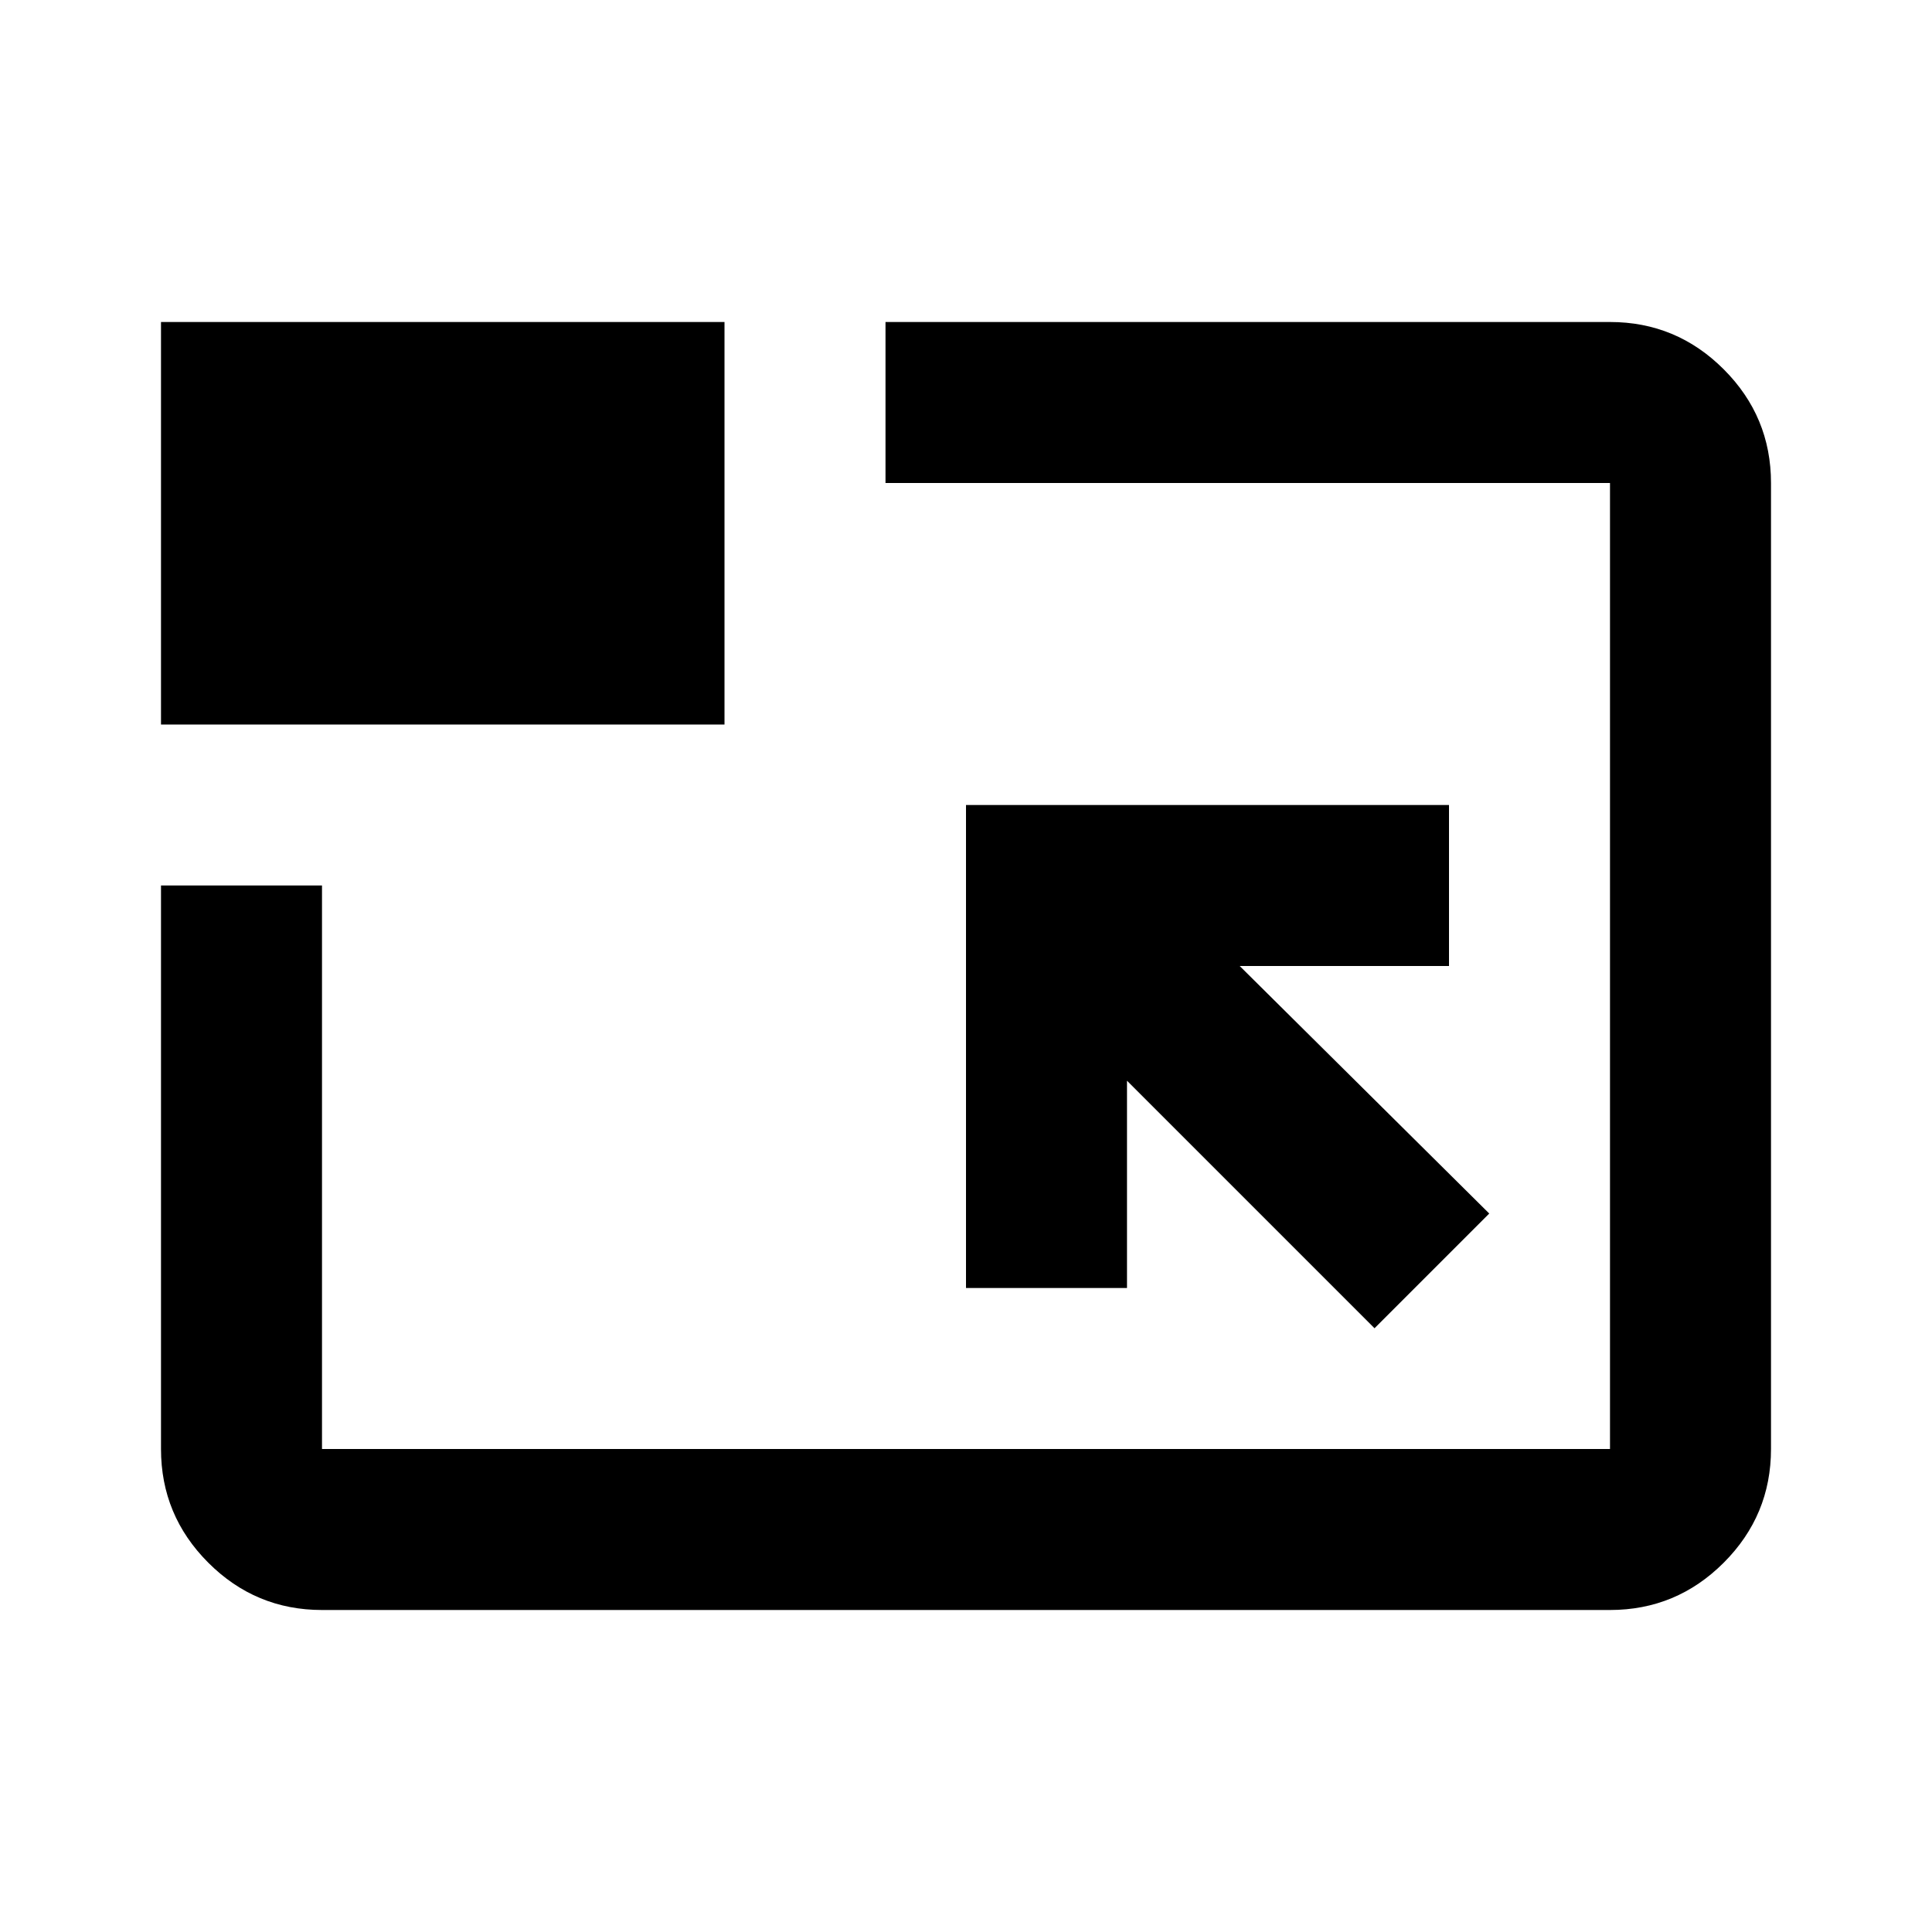
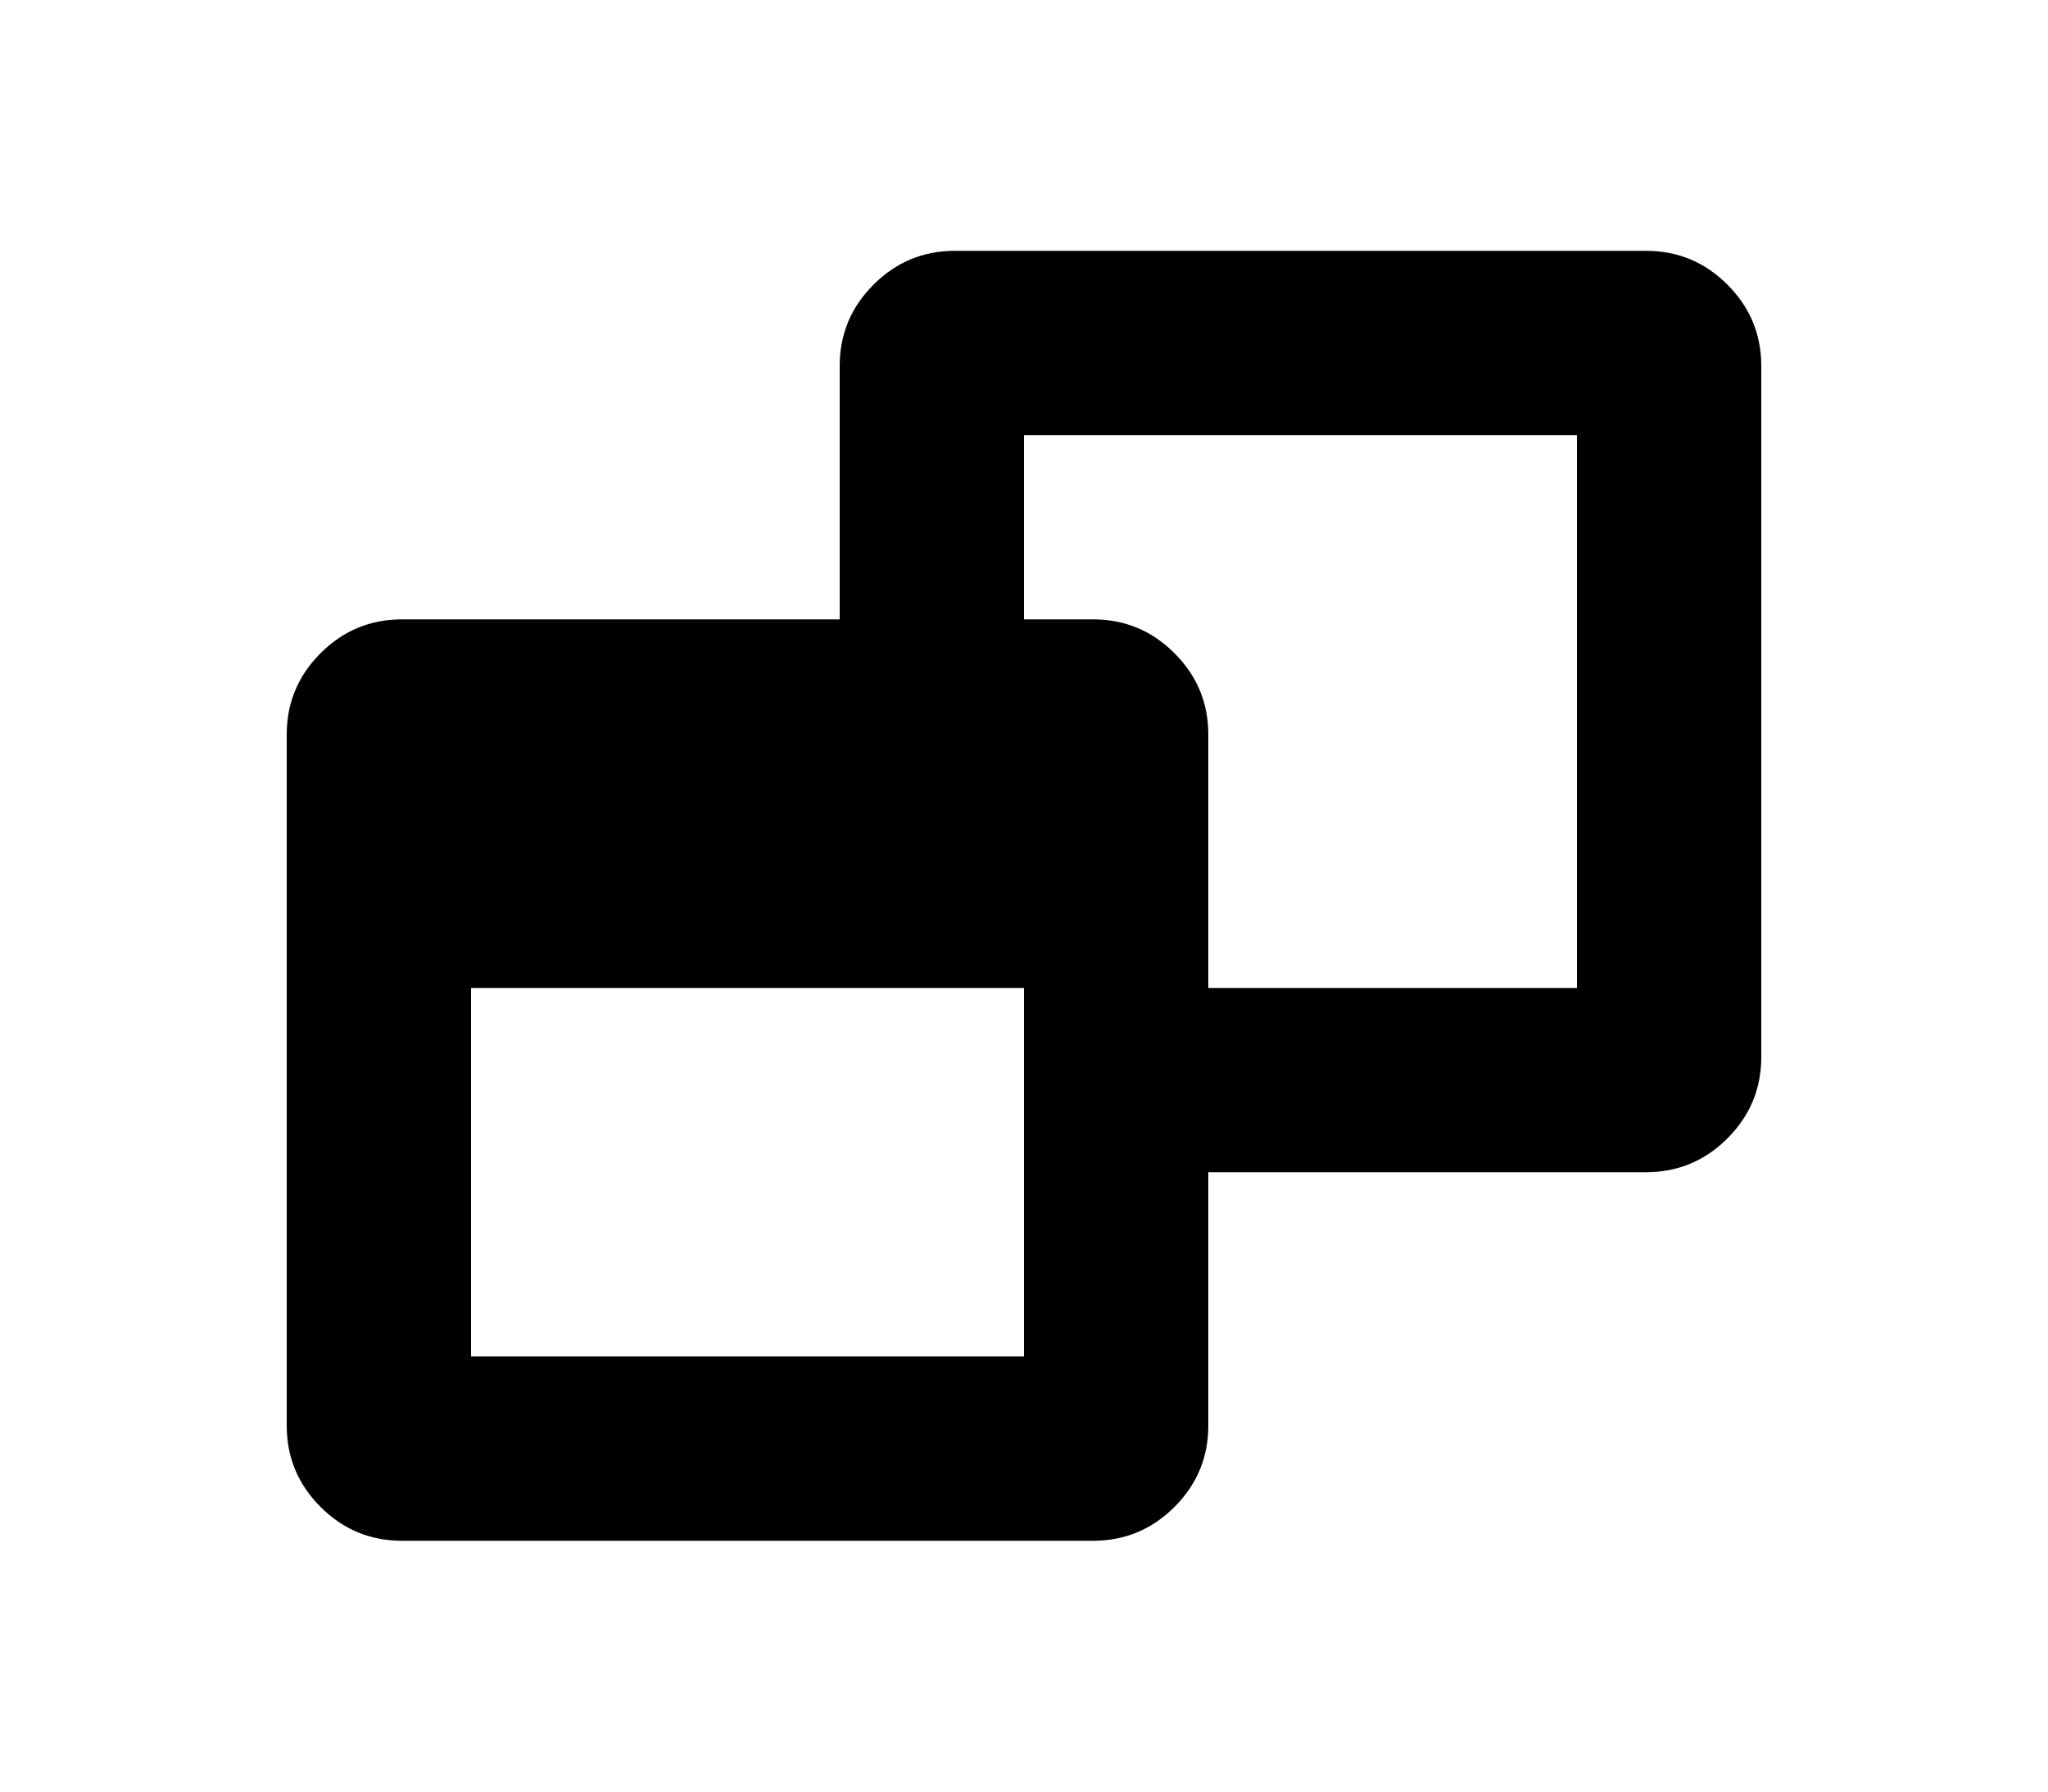
- <svg xmlns="http://www.w3.org/2000/svg" height="24" viewBox="0 -960 960 960" width="24">
-   <path d="M160-160q-33 0-56.5-23.5T80-240v-280h80v280h640v-480H440v-80h360q33 0 56.5 23.5T880-720v480q0 33-23.5 56.5T800-160H160Zm523-140 57-57-124-123h104v-80H480v240h80v-103l123 123ZM80-600v-200h280v200H80Zm400 120Z" />
+ <svg xmlns="http://www.w3.org/2000/svg" viewBox="-398.22 -348.44 2844.44 2488.89">
+   <path transform="matrix(1 0 0 -1 0 1536)" d="M256 0H1024V512H256ZM1280 512H1792V1280H1024V1024H1120Q1186 1024 1233.0 977.0Q1280 930 1280 864ZM2048 1376V416Q2048 350 2001.0 303.0Q1954 256 1888 256H1280V-96Q1280 -162 1233.0 -209.0Q1186 -256 1120 -256H160Q94 -256 47.0 -209.0Q0 -162 0 -96V864Q0 930 47.0 977.0Q94 1024 160 1024H768V1376Q768 1442 815.0 1489.0Q862 1536 928 1536H1888Q1954 1536 2001.0 1489.0Q2048 1442 2048 1376Z" />
</svg>
